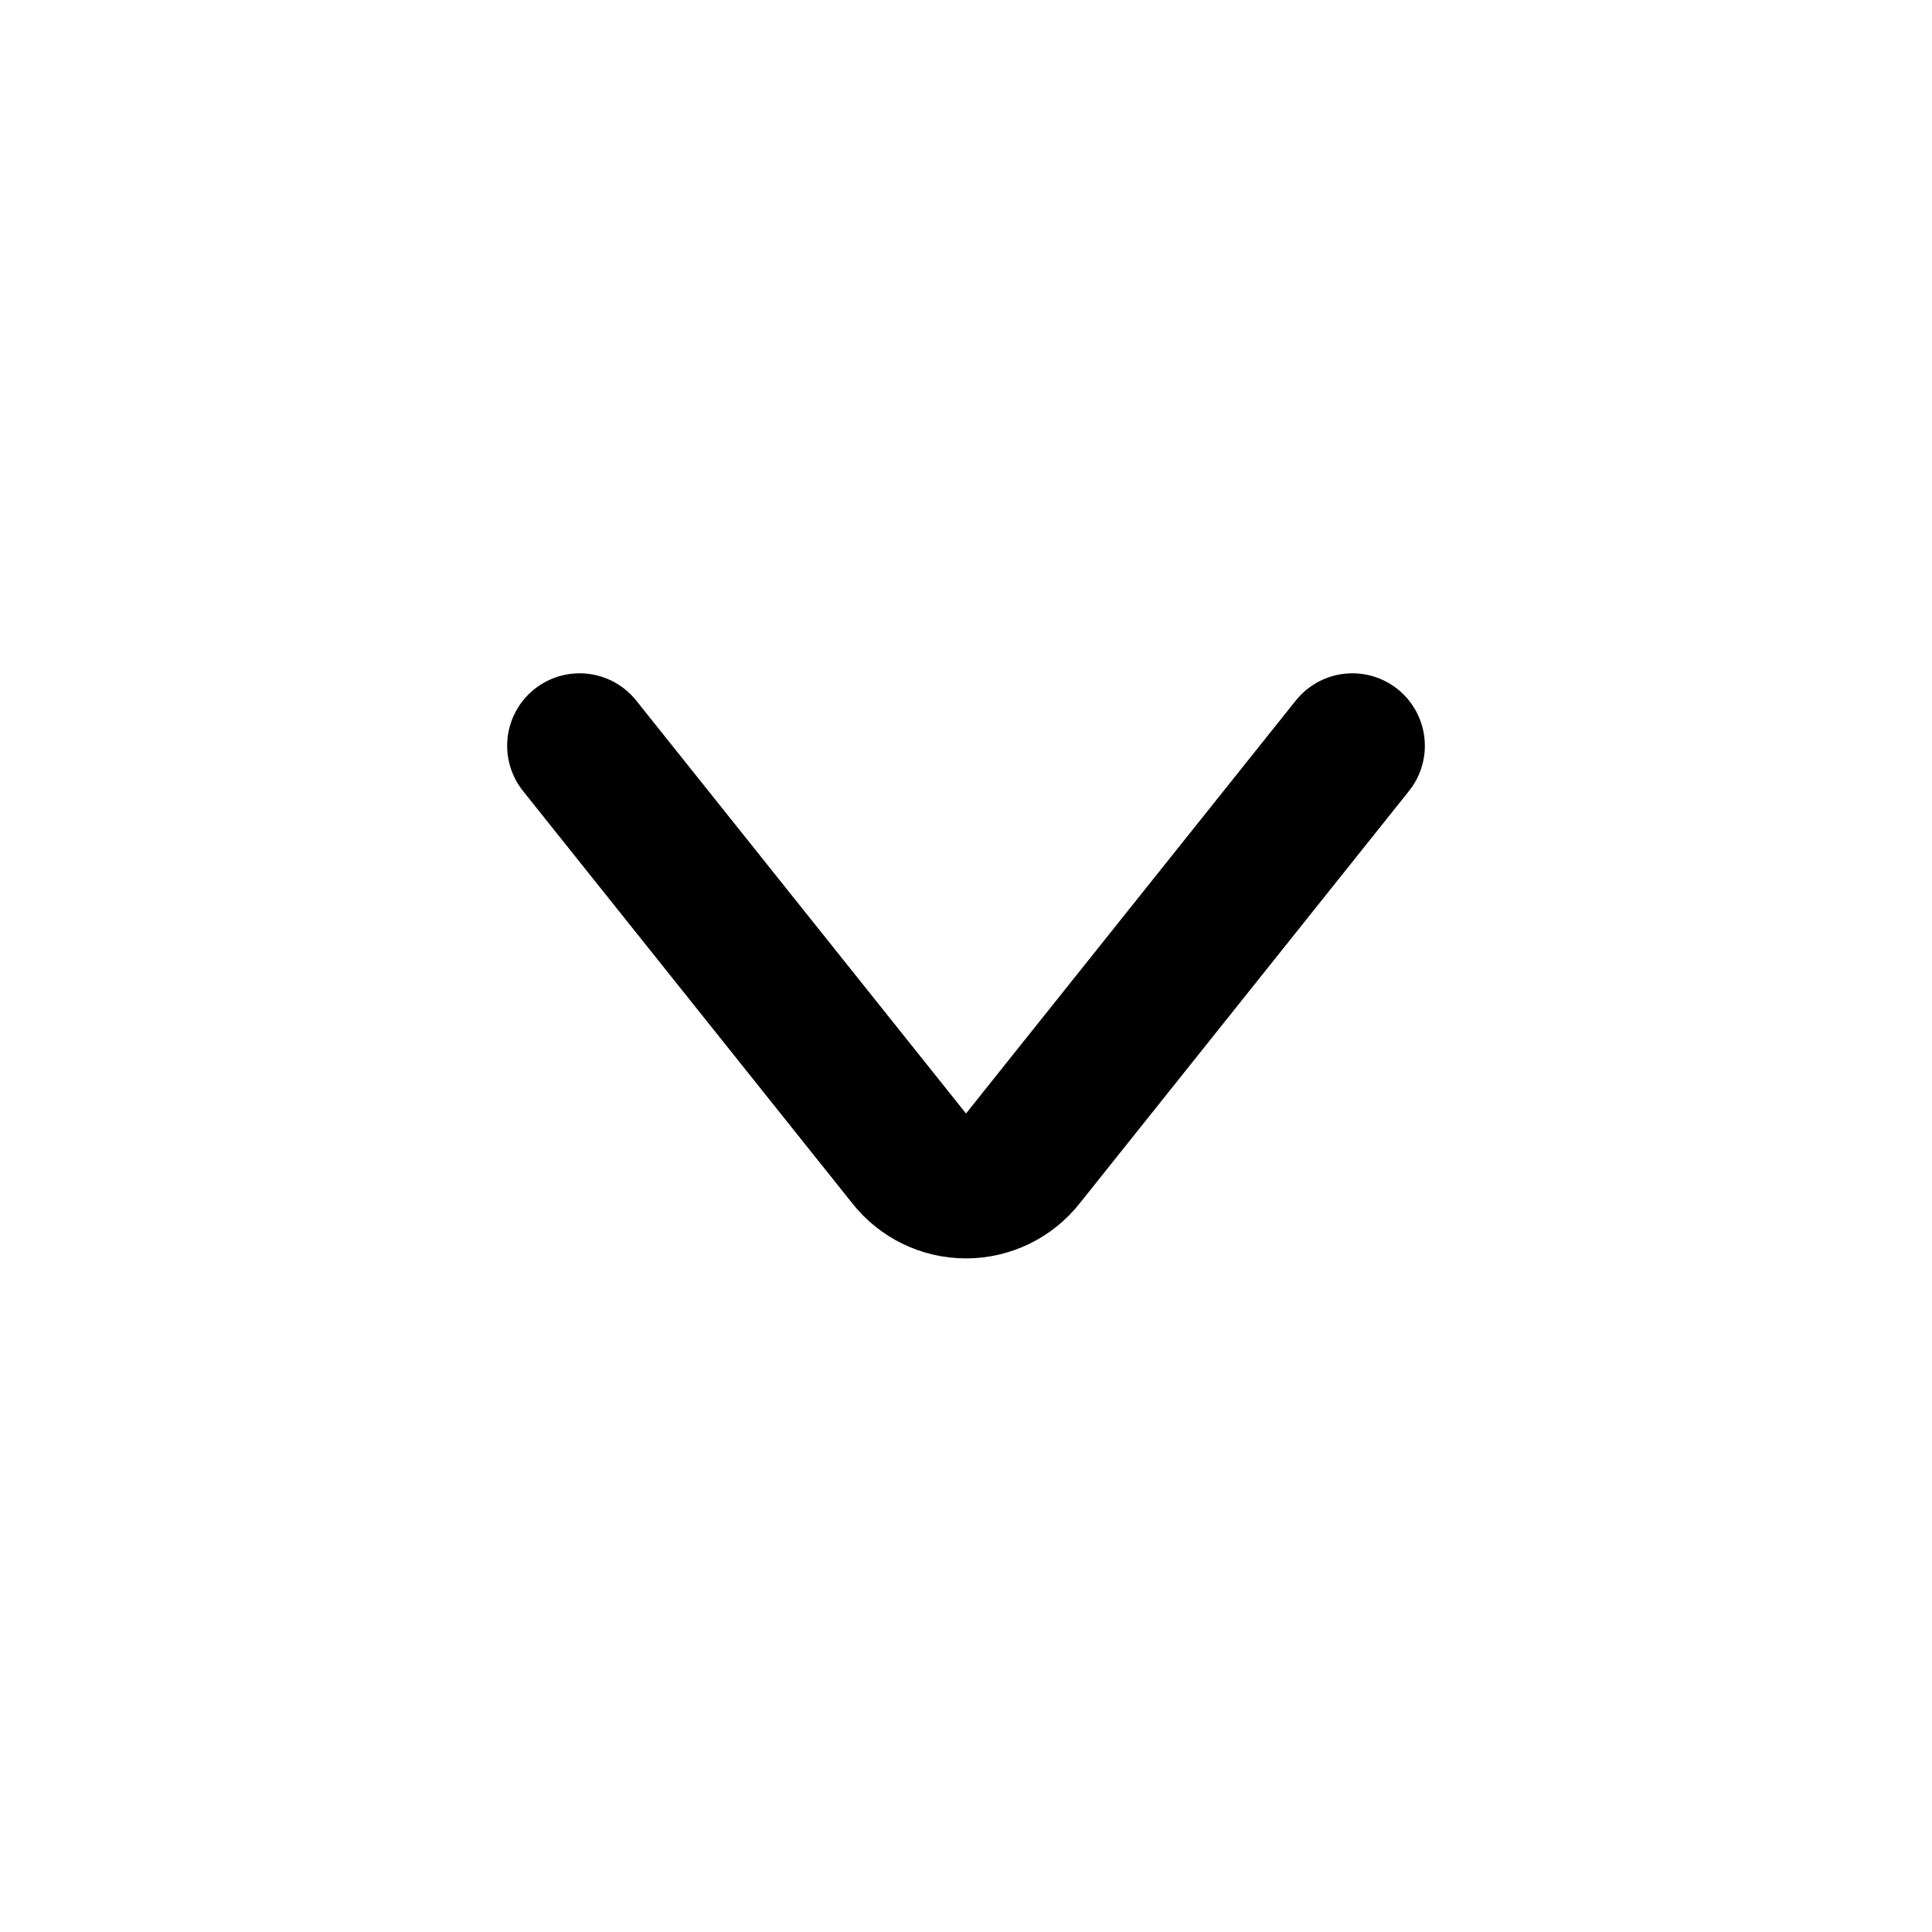
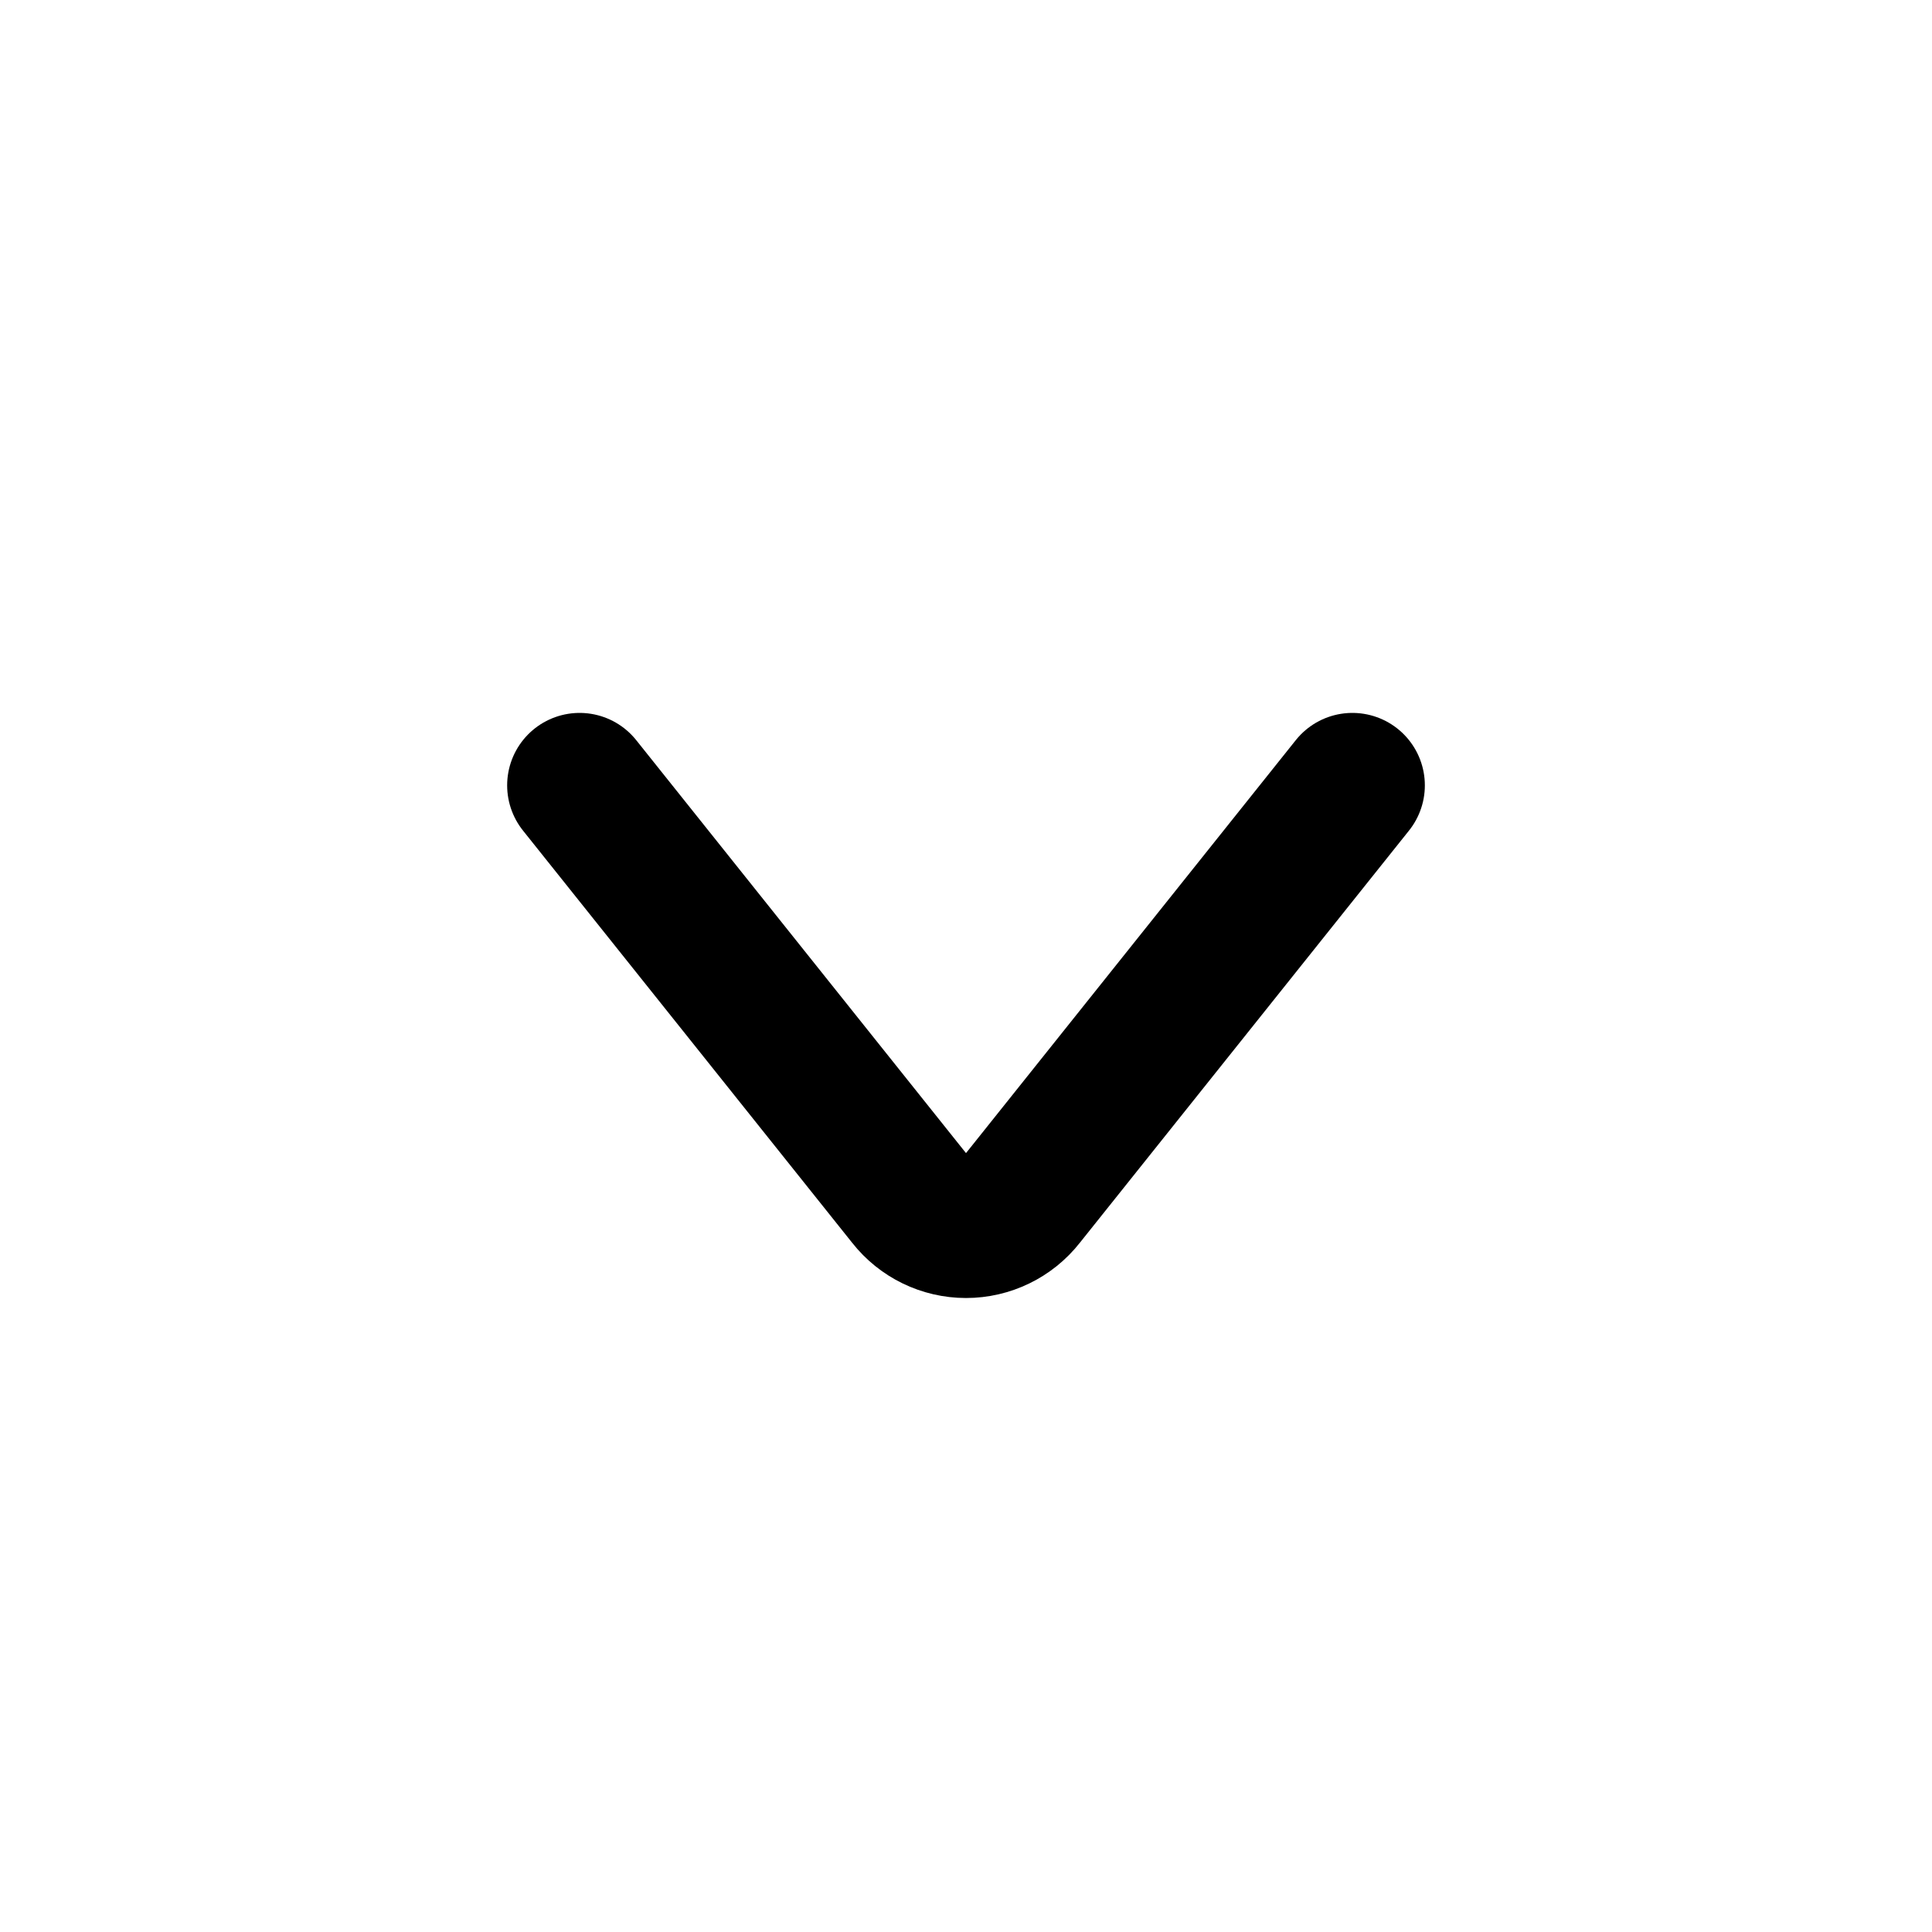
<svg xmlns="http://www.w3.org/2000/svg" viewBox="0 0 20 20" fill="none" stroke="currentColor" stroke-width="1.5" stroke-linecap="round" stroke-linejoin="round">
-   <path d="M6 7.72L9.41 11.99A0.75 0.75 0 0 0 10.59 11.99L14 7.72" />
+   <path d="M6 8.13L9.41 12.4A0.75 0.75 0 0 0 10.59 12.4L14 8.13" />
</svg>
